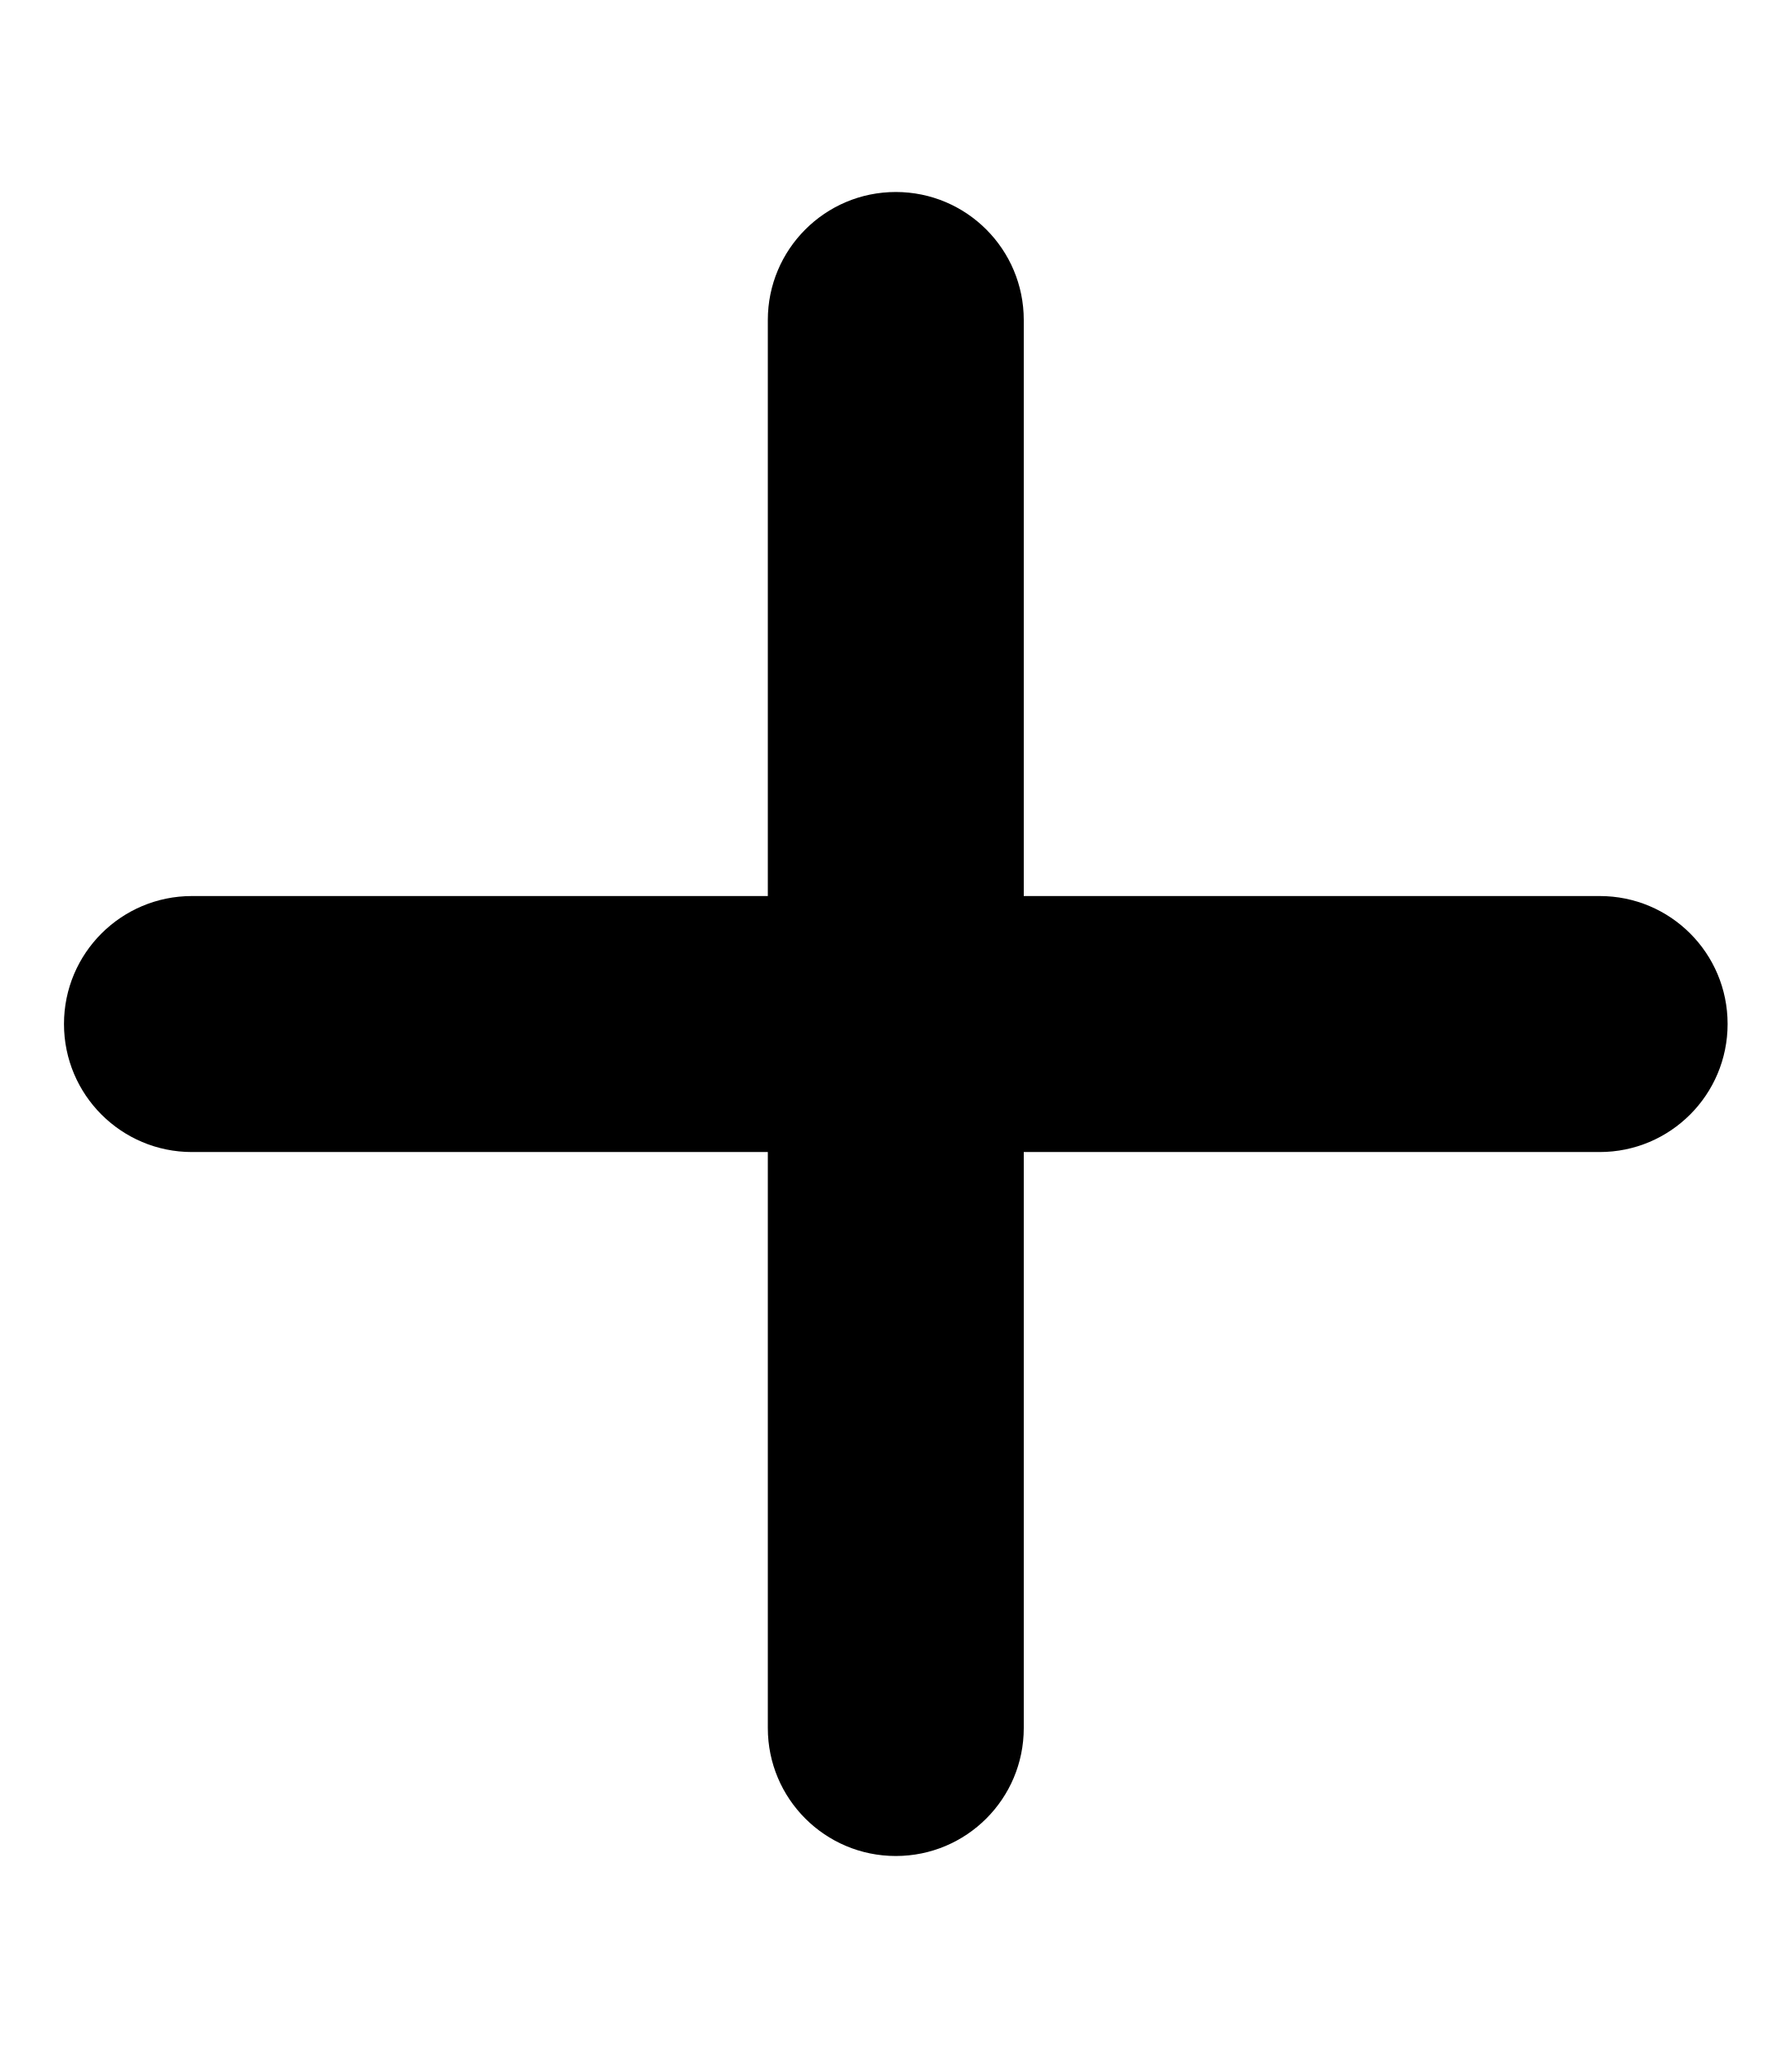
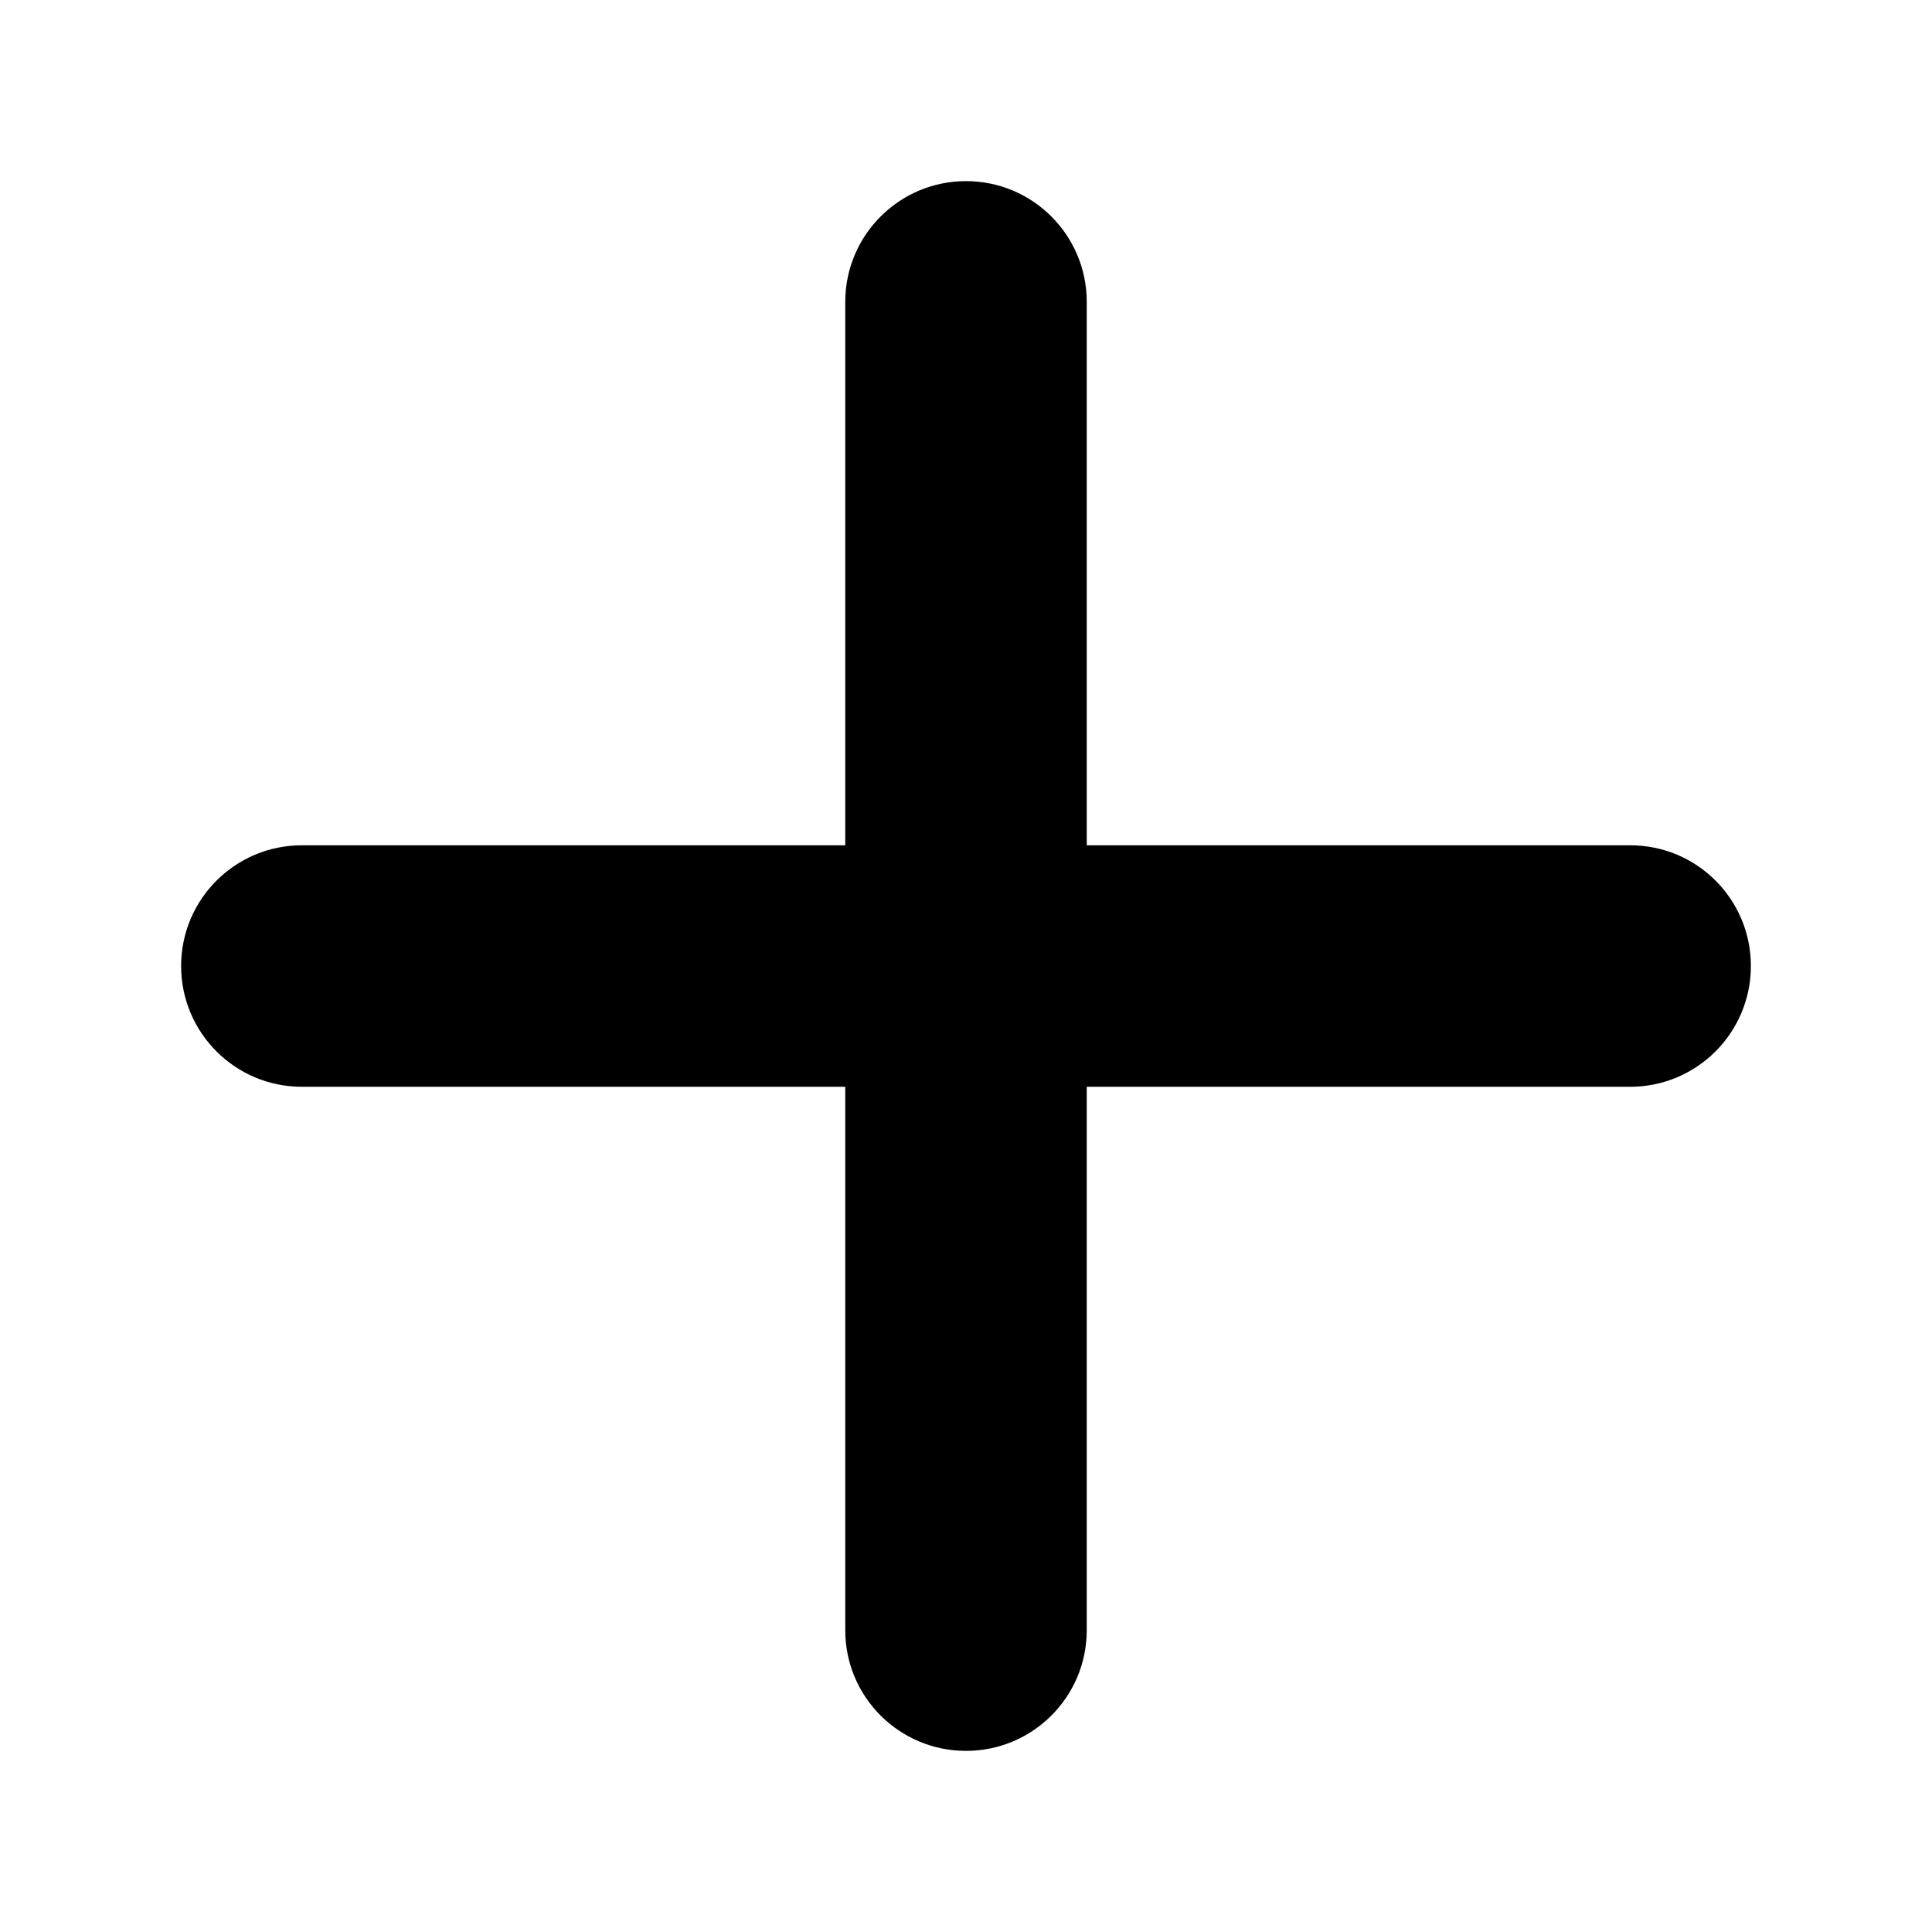
- <svg xmlns="http://www.w3.org/2000/svg" viewBox="0 0 448 512">
+ <svg xmlns="http://www.w3.org/2000/svg" height="16px" width="16px" viewBox="0 0 448 512">
  <path d="M432 256c0 17.69-14.33 32.01-32 32.01H256v144c0 17.69-14.33 31.99-32 31.99s-32-14.3-32-31.99v-144H48c-17.67 0-32-14.32-32-32.01s14.33-31.99 32-31.99H192v-144c0-17.69 14.33-32.01 32-32.01s32 14.32 32 32.01v144h144C417.7 224 432 238.3 432 256z" />
</svg>
